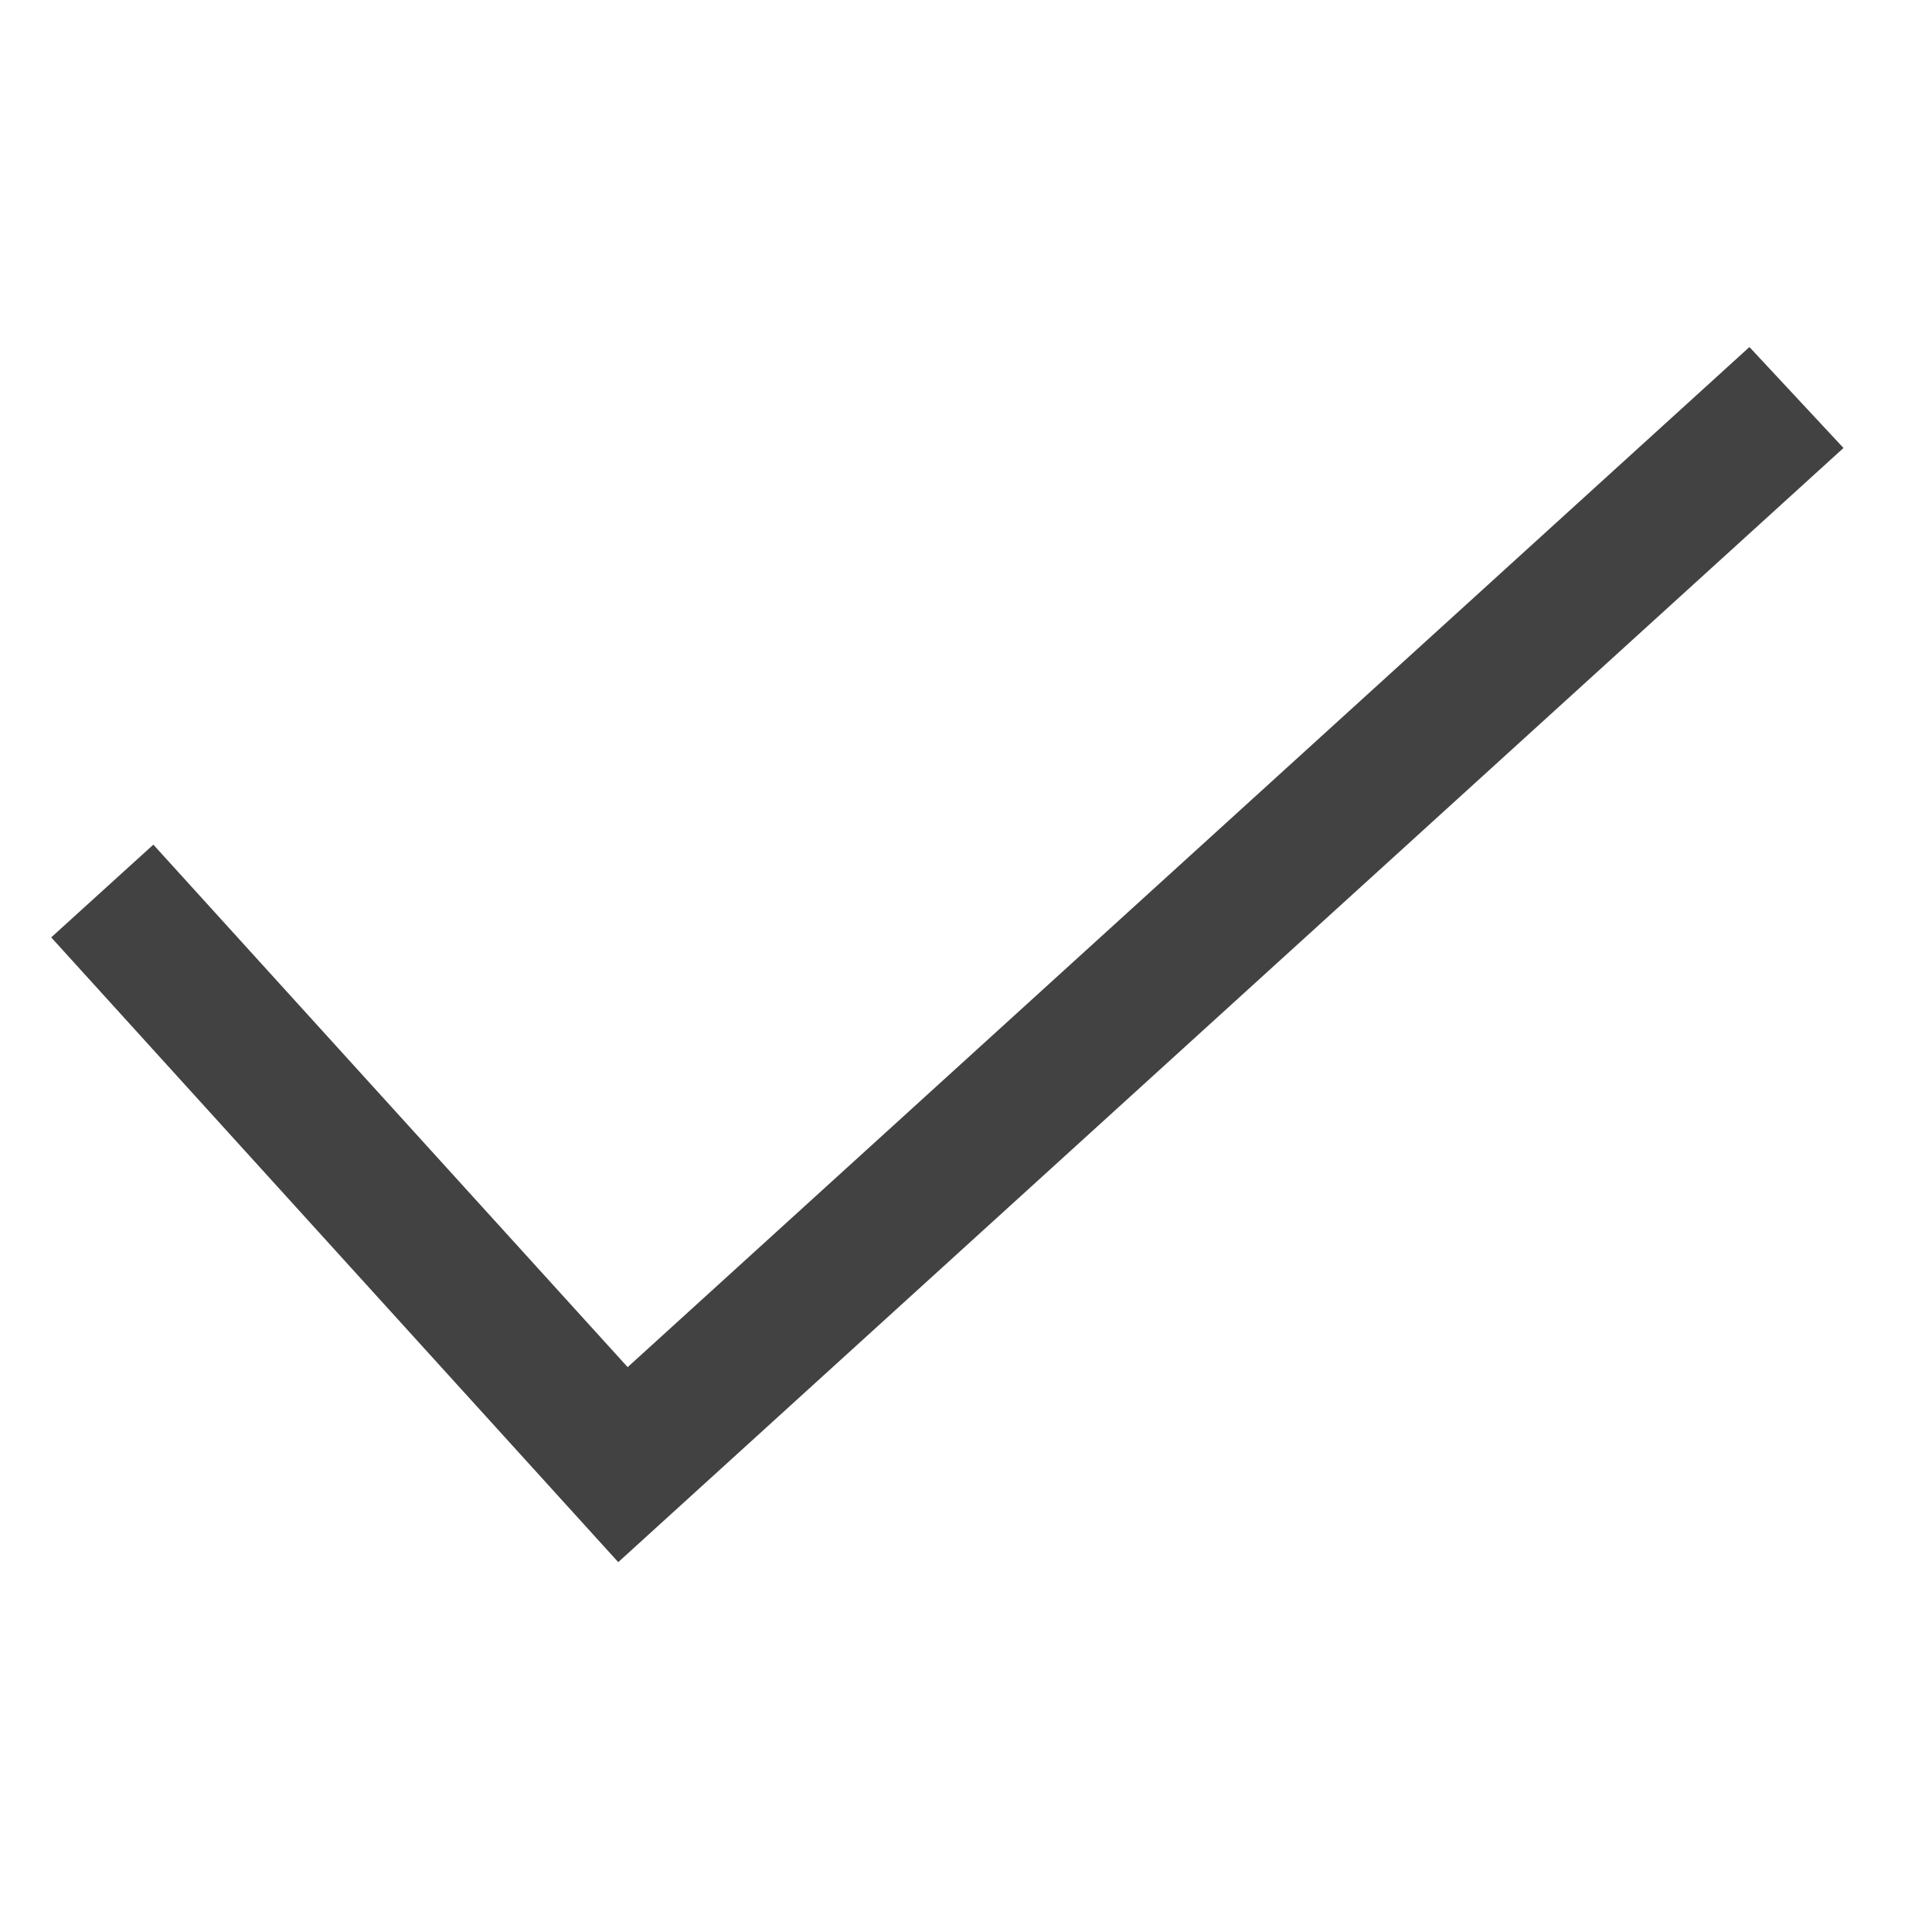
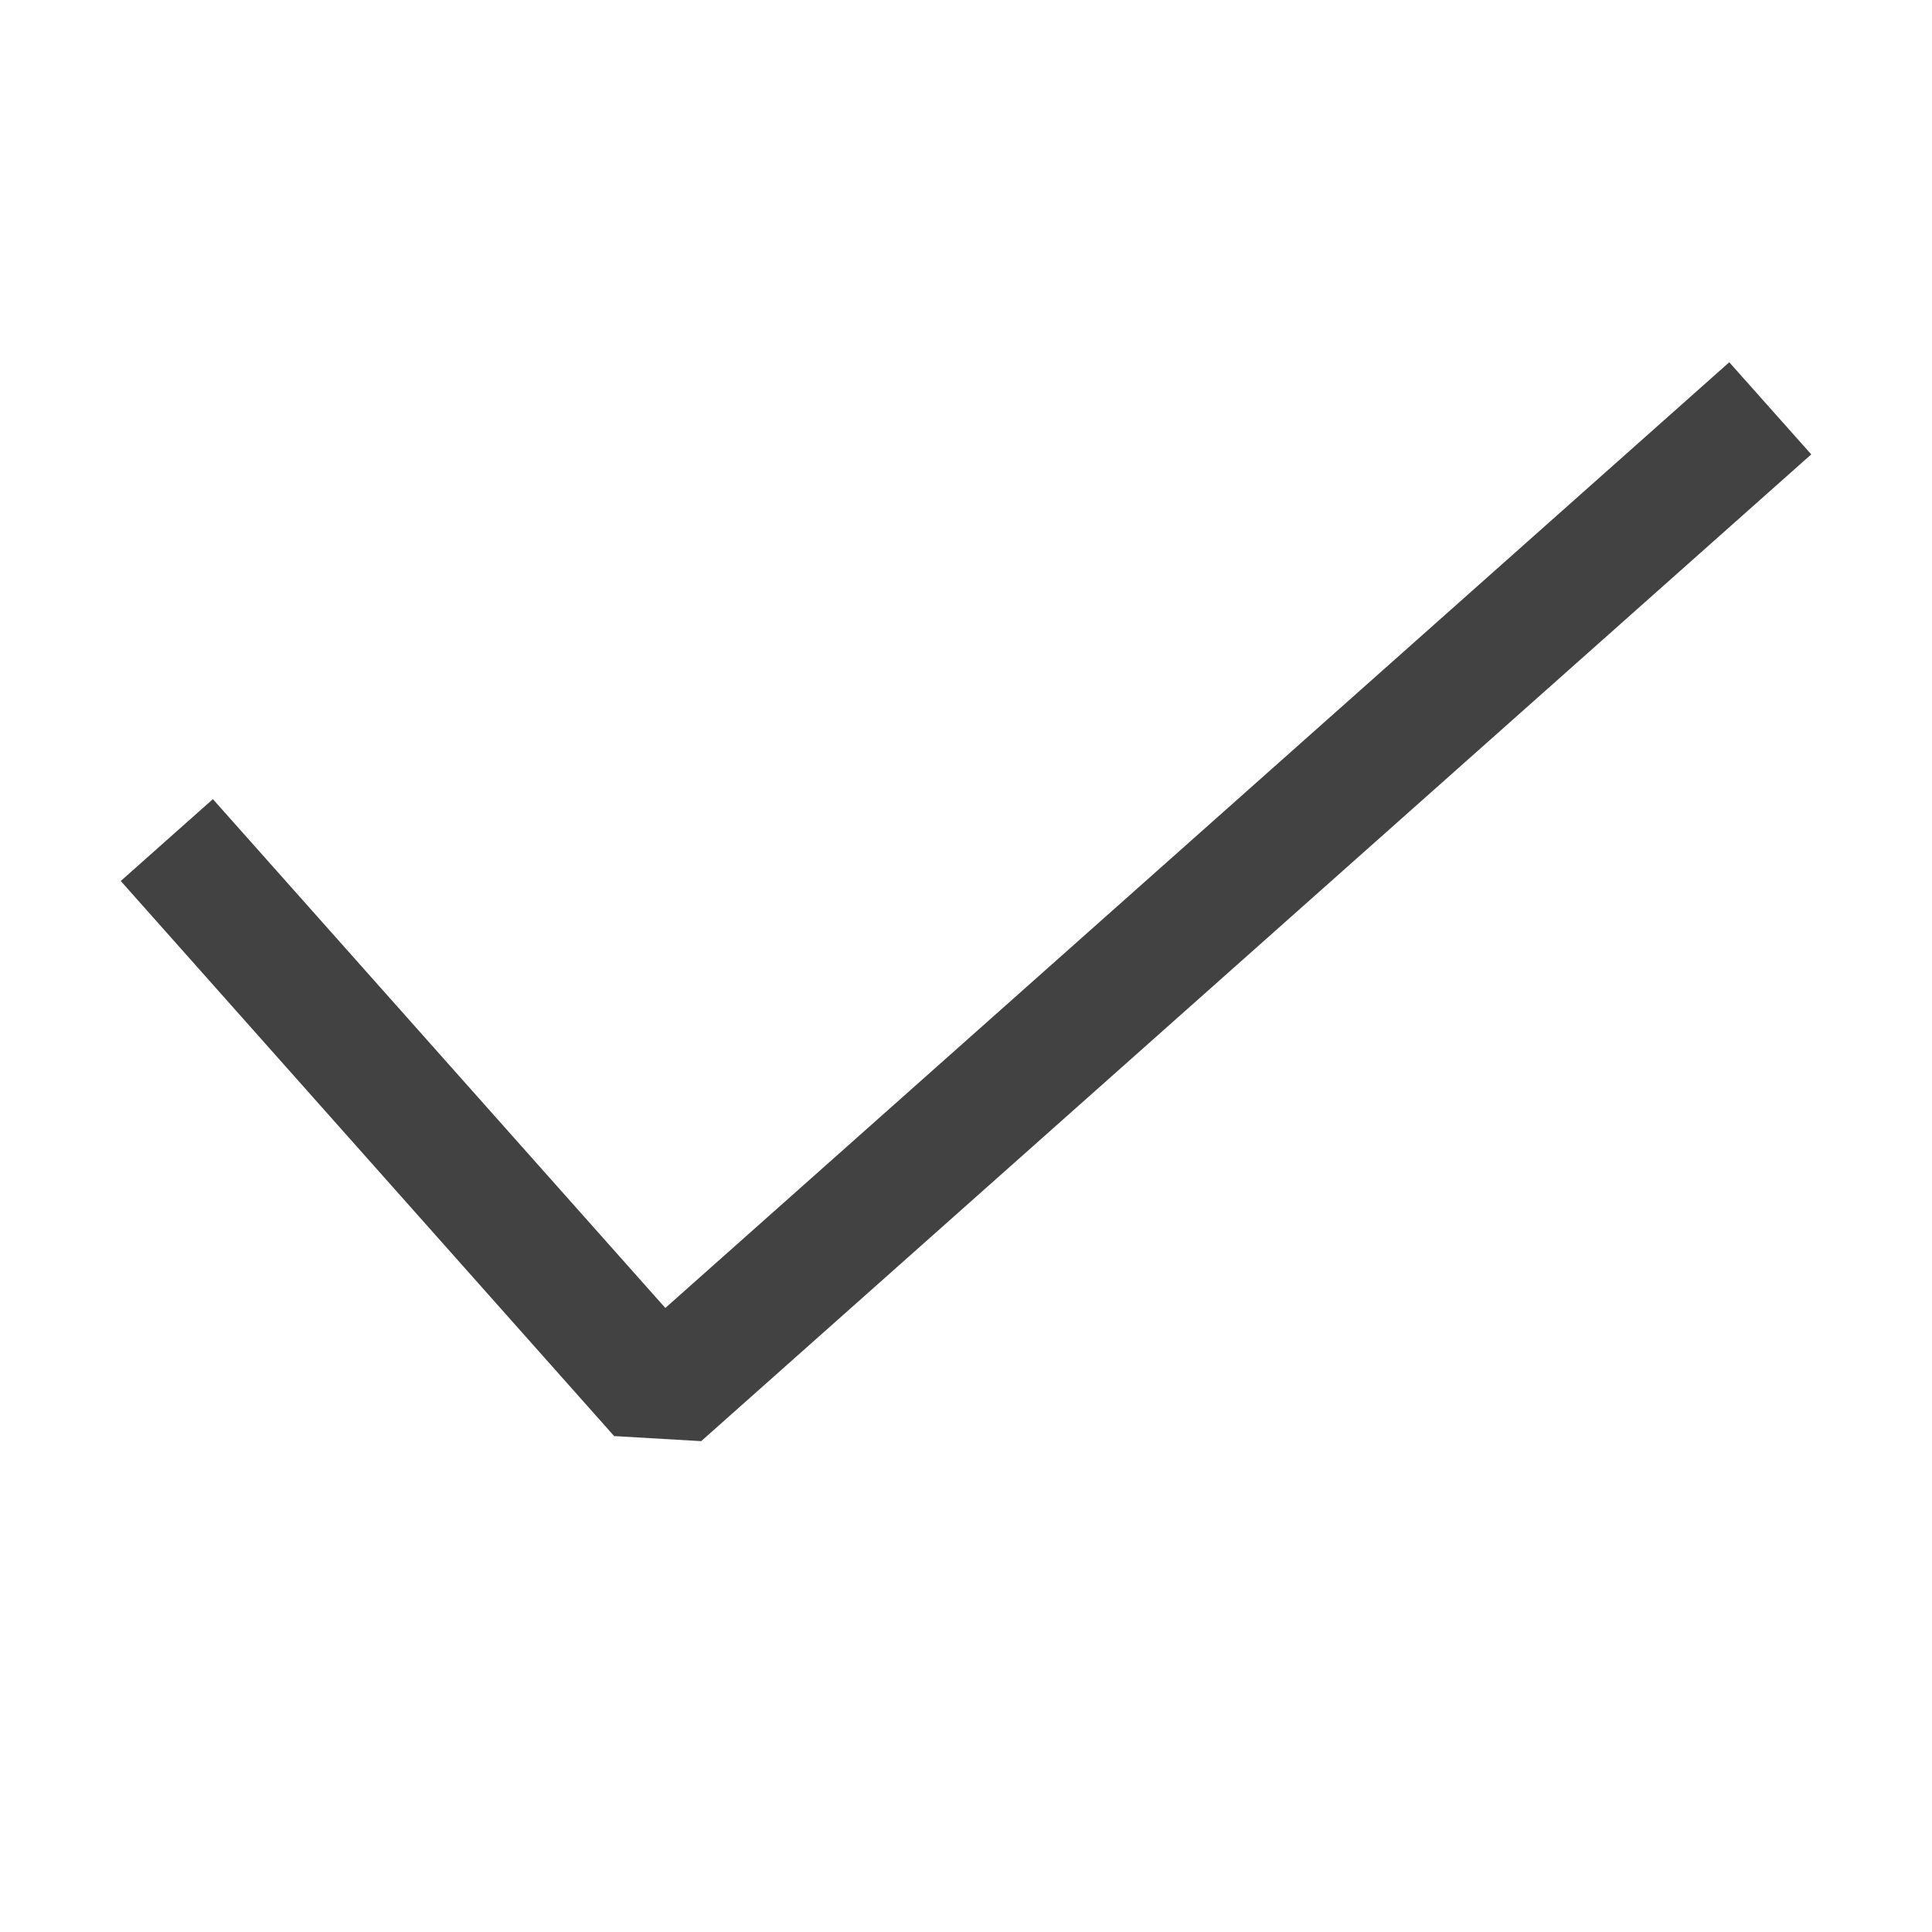
<svg xmlns="http://www.w3.org/2000/svg" width="16" height="16" viewBox="0 0 16 16" fill="none">
-   <path d="M15.267 3.71L14.488 2.874L9.843 7.098L5.198 11.322L1.27 6.995L0.424 7.763L5.12 12.937L15.267 3.71Z" fill="#424242" />
+   <path fill-rule="evenodd" clip-rule="evenodd" d="M15 3.763L5.807 11.935L5.086 11.893L1 7.296L1.763 6.618L5.51 10.832L14.321 3L15 3.763Z" fill="#424242" />
</svg>
